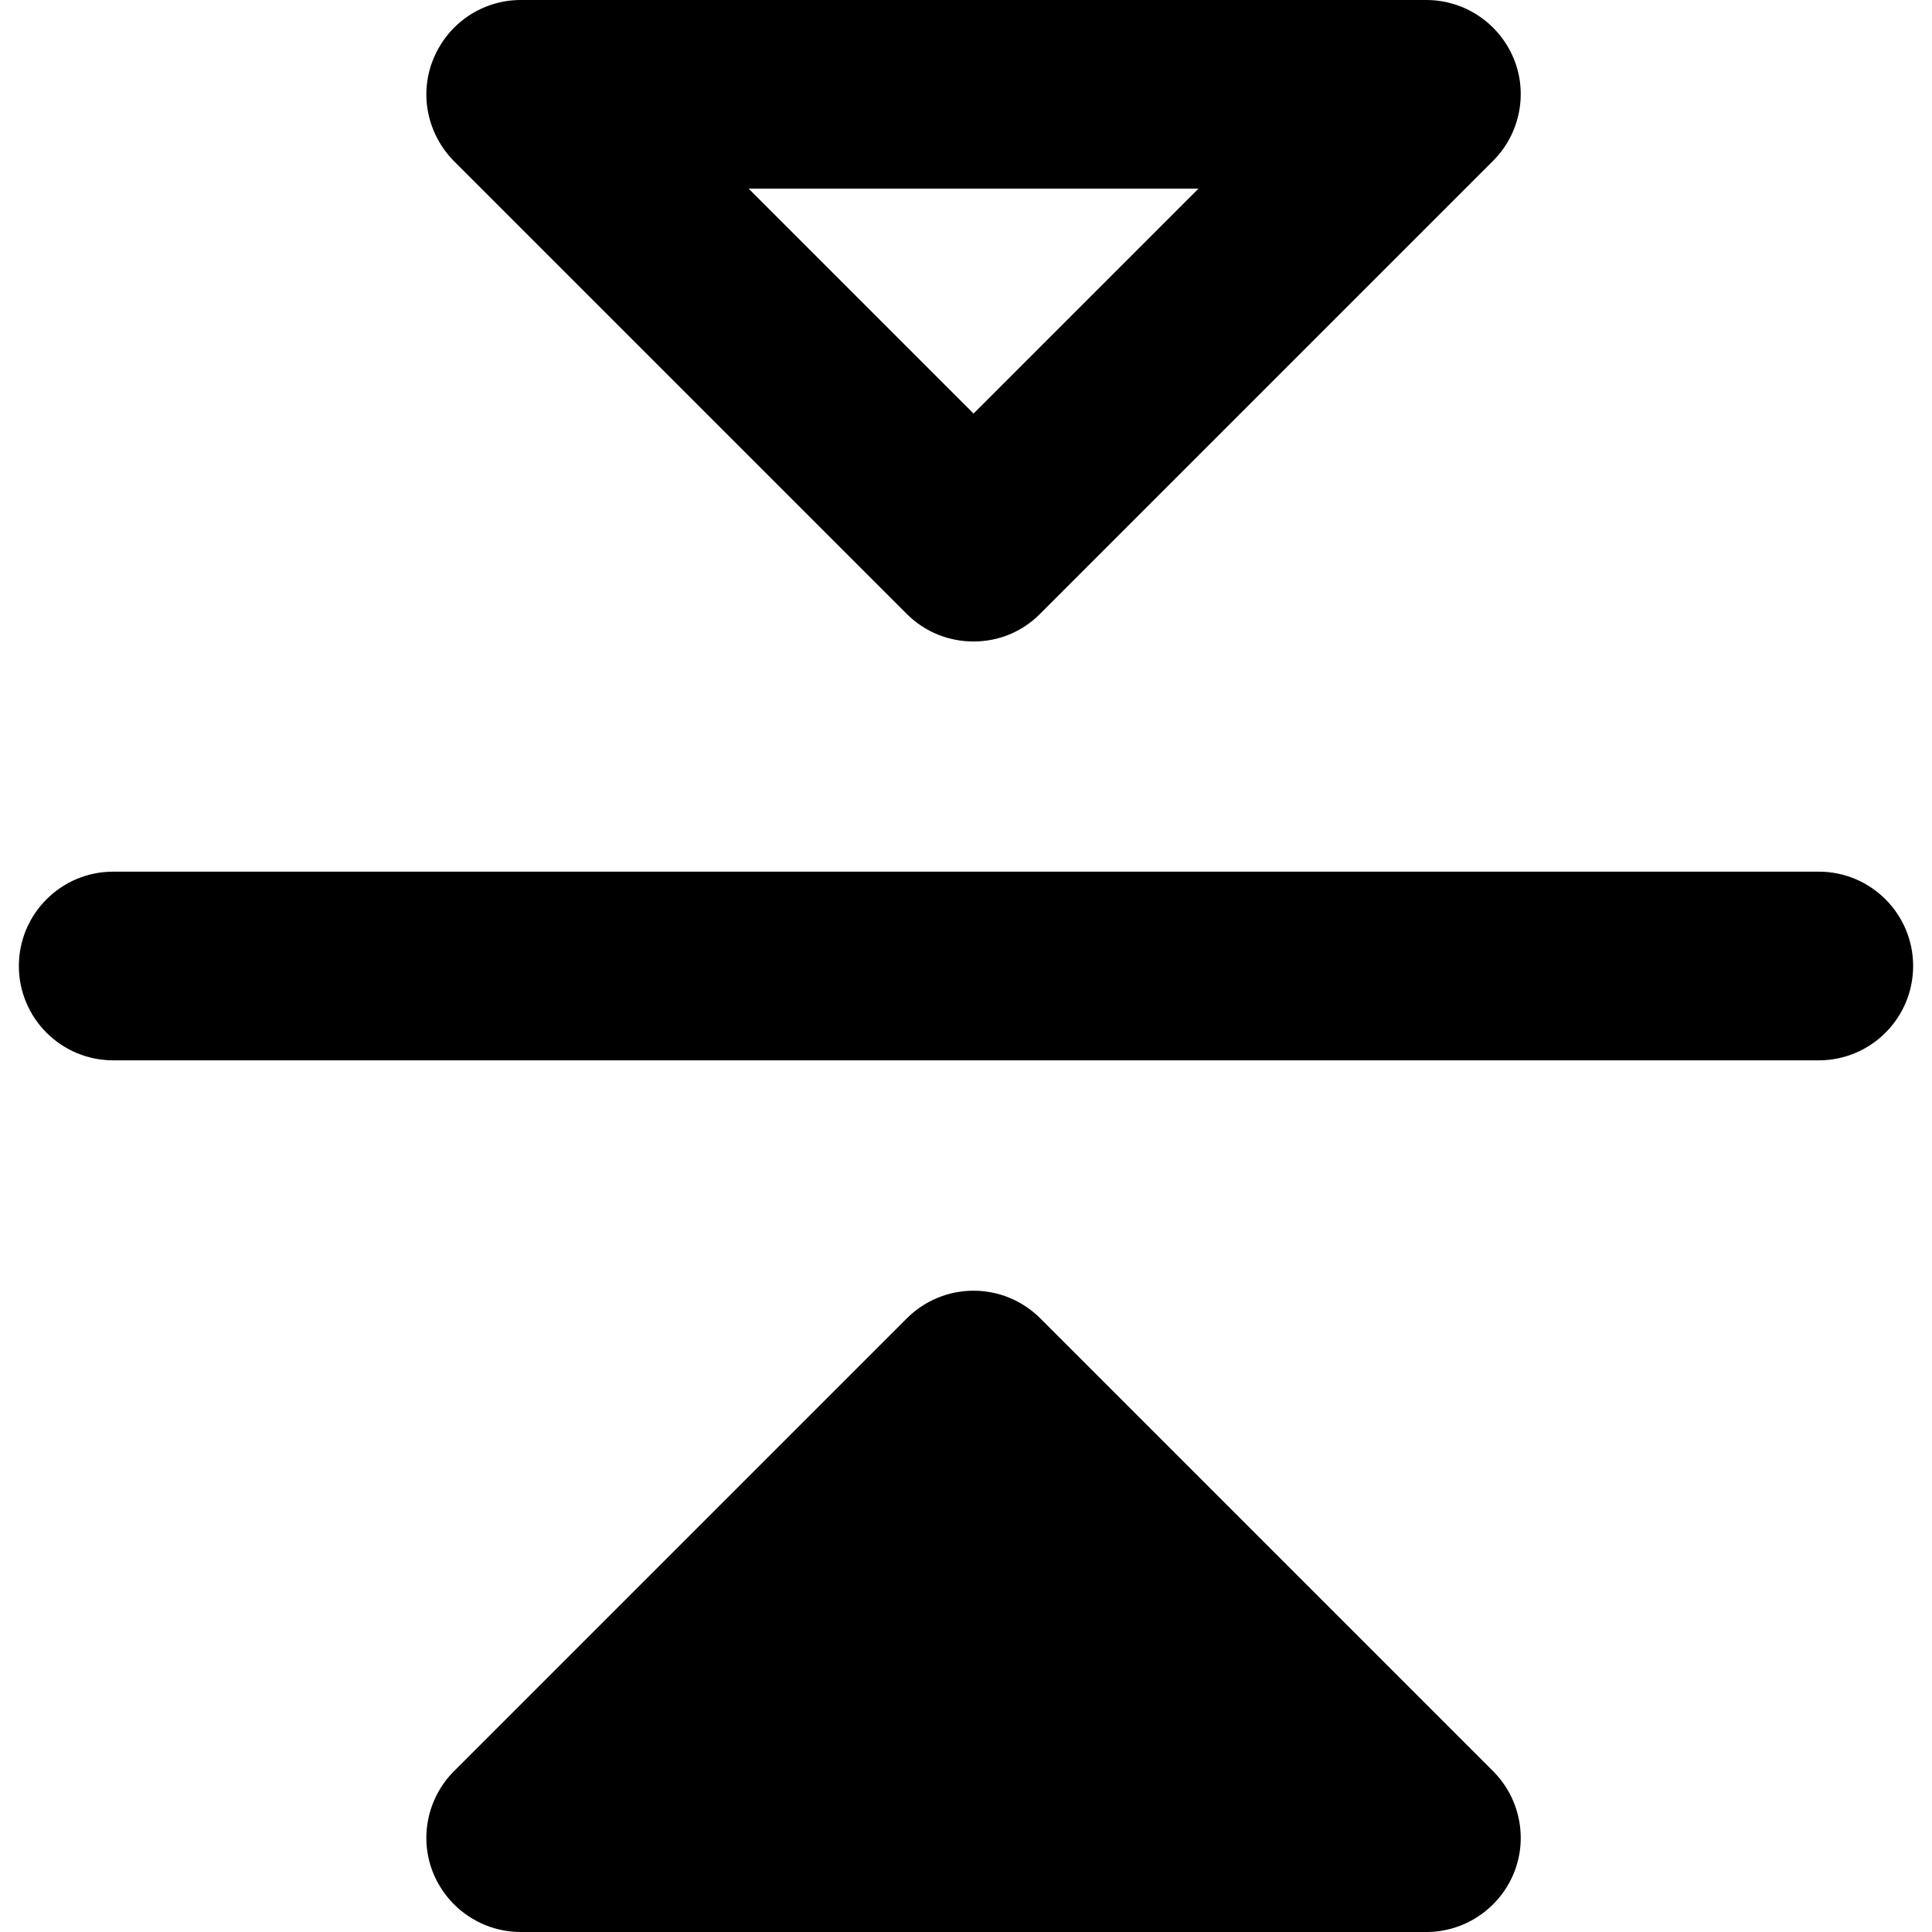
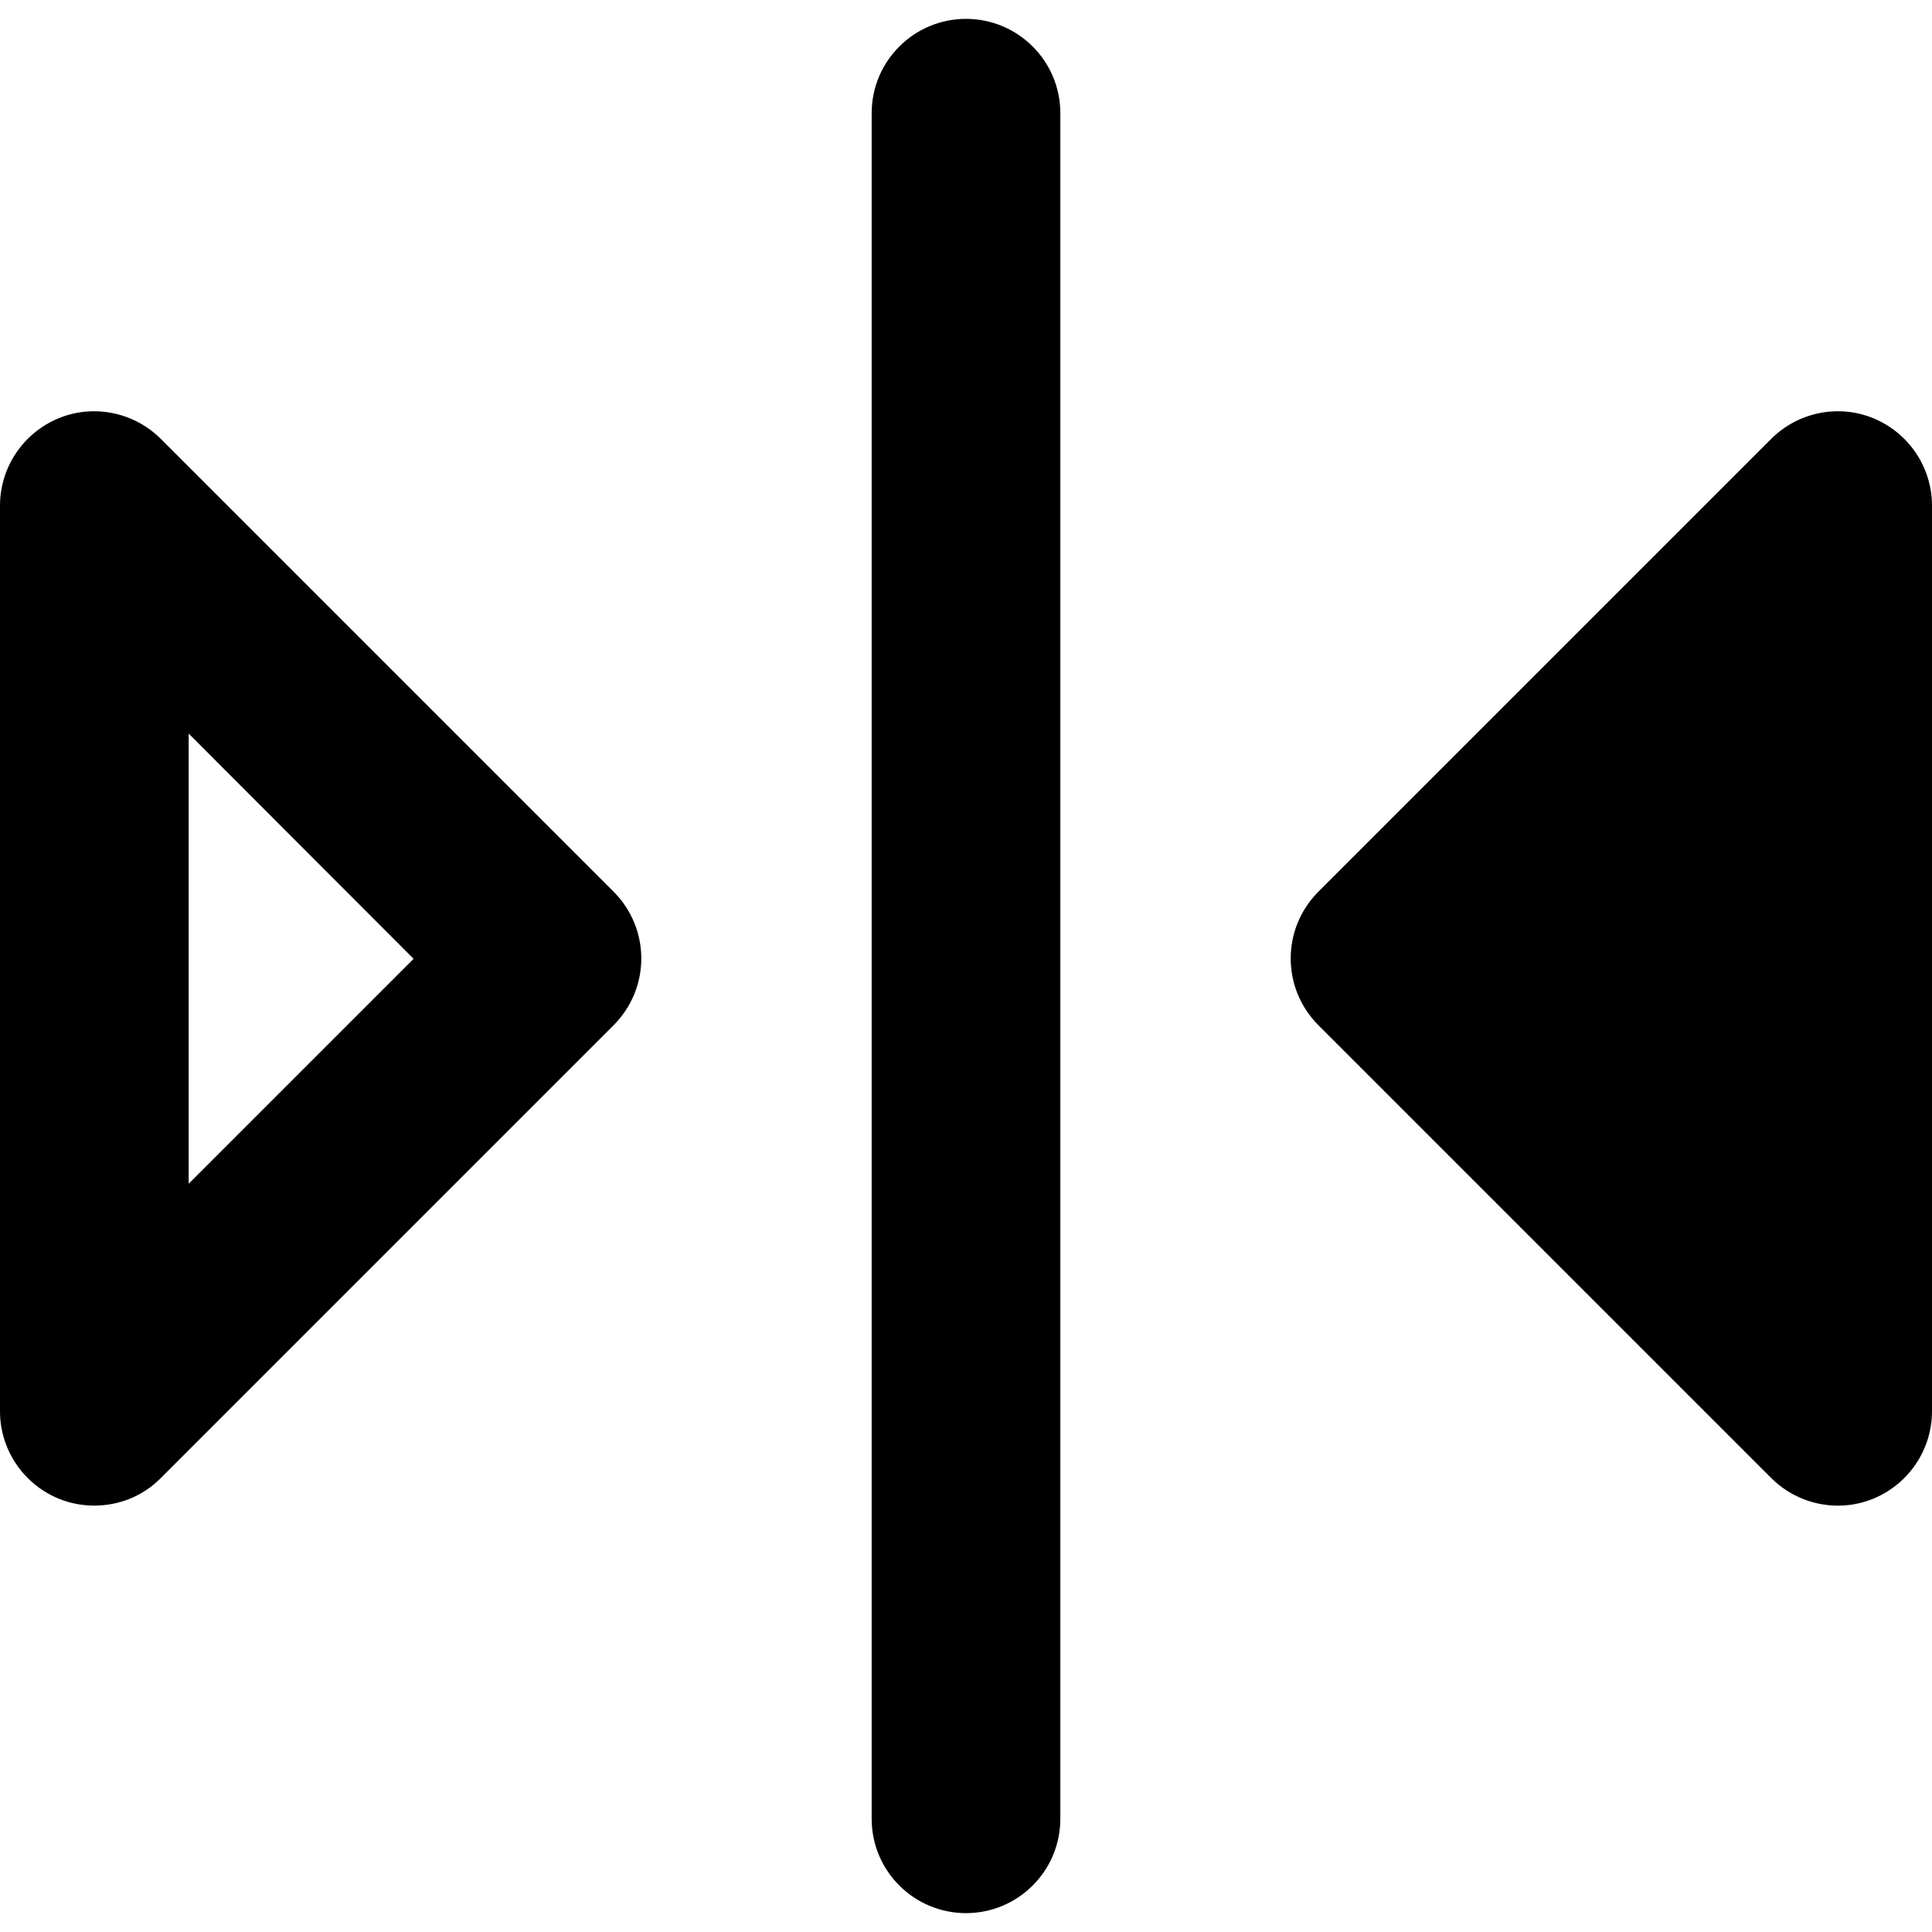
<svg xmlns="http://www.w3.org/2000/svg" version="1.1" id="Capa_1" x="0px" y="0px" viewBox="0 0 512 512" style="enable-background:new 0 0 512 512;" xml:space="preserve">
  <g>
    <g>
-       <path d="M258,170c-6.4,0-12.8-2.4-17.7-7.3l-120-120c-7.1-7.2-9.3-17.9-5.4-27.2C118.8,6.1,127.9,0,138,0h240    c10.1,0,19.2,6.1,23.1,15.4c3.9,9.3,1.7,20.1-5.4,27.2l-120,120C270.8,167.6,264.4,170,258,170z M198.4,50l59.6,59.6L317.6,50    H198.4z" />
+       <path d="M25,399c-3.2,0-6.5-0.6-9.6-1.9C6.1,393.2,0,384.1,0,374V134c0-10.1,6.1-19.2,15.4-23.1c9.3-3.9,20.1-1.7,27.2,5.4    l120,120c9.8,9.8,9.8,25.6,0,35.4l-120,120C37.9,396.5,31.5,399,25,399z M50,194.4v119.3l59.6-59.6L50,194.4z" />
    </g>
    <g>
-       <path d="M378,512H138c-10.1,0-19.2-6.1-23.1-15.4c-3.9-9.3-1.7-20.1,5.4-27.2l120-120c9.8-9.8,25.6-9.8,35.4,0l120,120    c7.1,7.1,9.3,17.9,5.4,27.2C397.2,505.9,388.1,512,378,512z" />
+       <path d="M512,134v240c0,10.1-6.1,19.2-15.4,23.1c-9.3,3.9-20.1,1.7-27.2-5.4l-120-120c-9.8-9.8-9.8-25.6,0-35.4l120-120    c7.1-7.1,17.9-9.3,27.2-5.4C505.9,114.8,512,123.9,512,134z" />
    </g>
    <g>
-       <path d="M482,281H30c-13.8,0-25-11.2-25-25s11.2-25,25-25h452c13.8,0,25,11.2,25,25S495.8,281,482,281z" />
+       <path d="M256,507c-13.8,0-25-11.2-25-25V30c0-13.8,11.2-25,25-25s25,11.2,25,25v452C281,495.8,269.8,507,256,507z" />
    </g>
  </g>
</svg>
